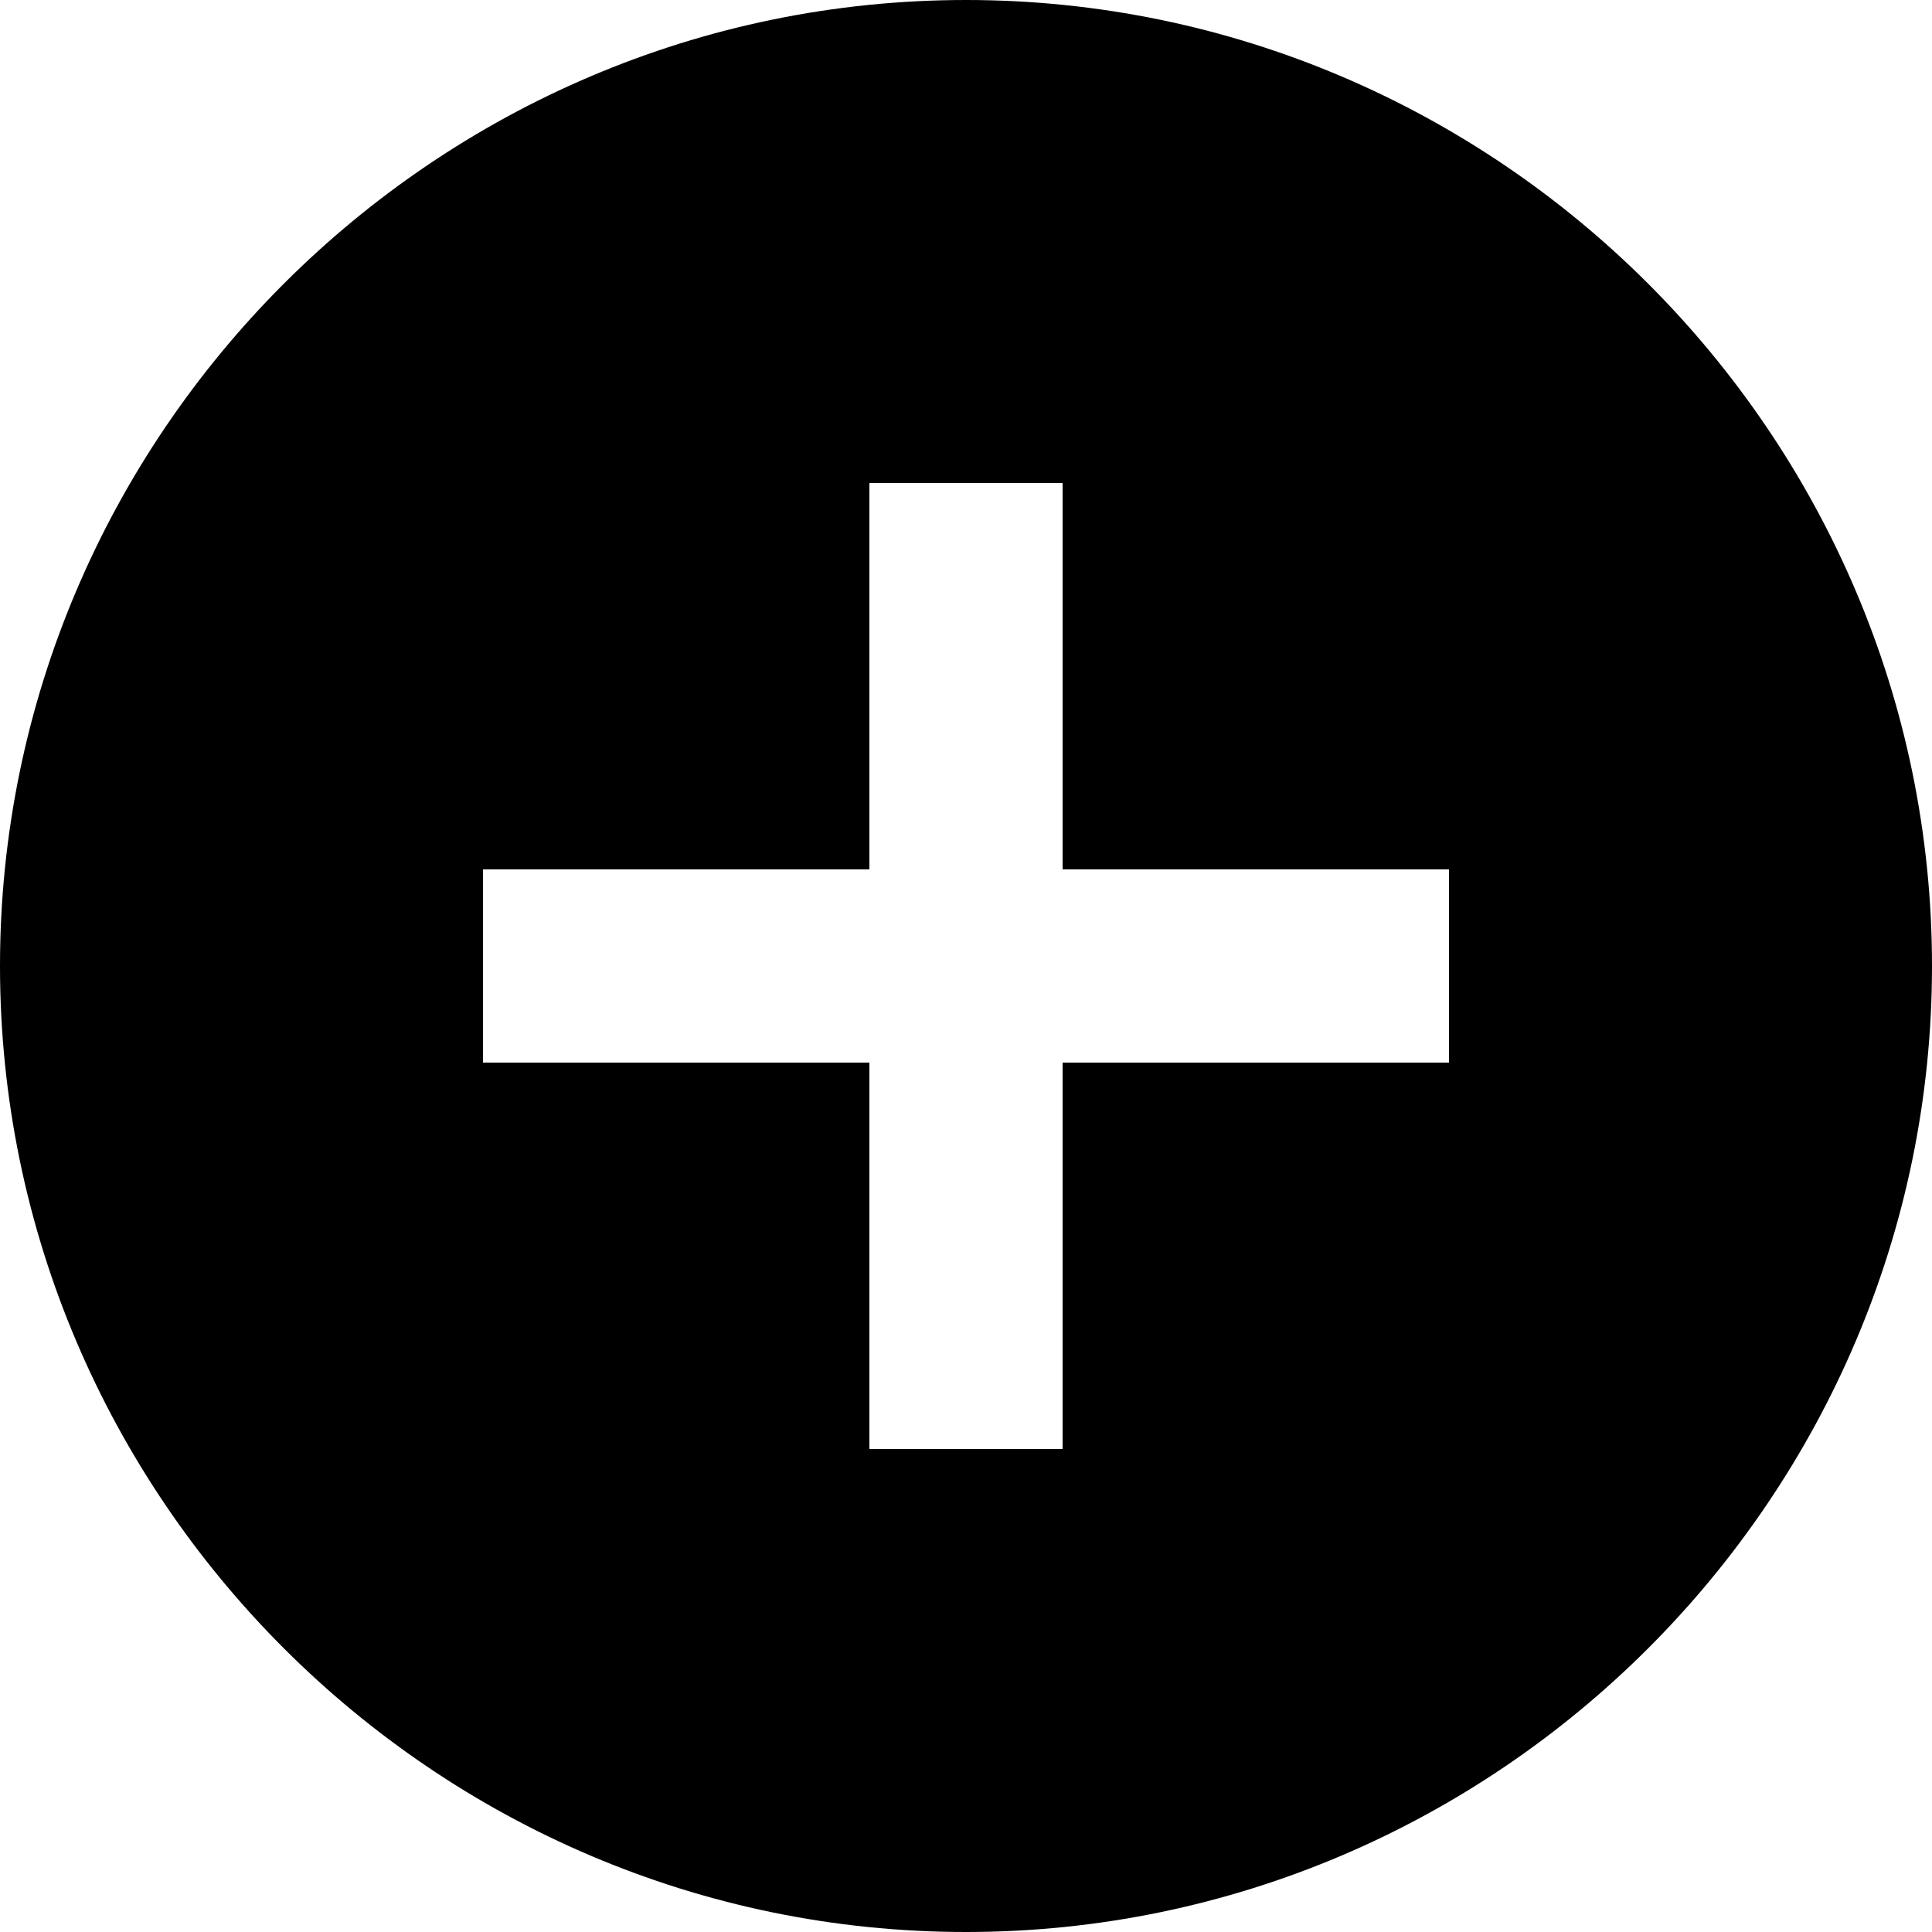
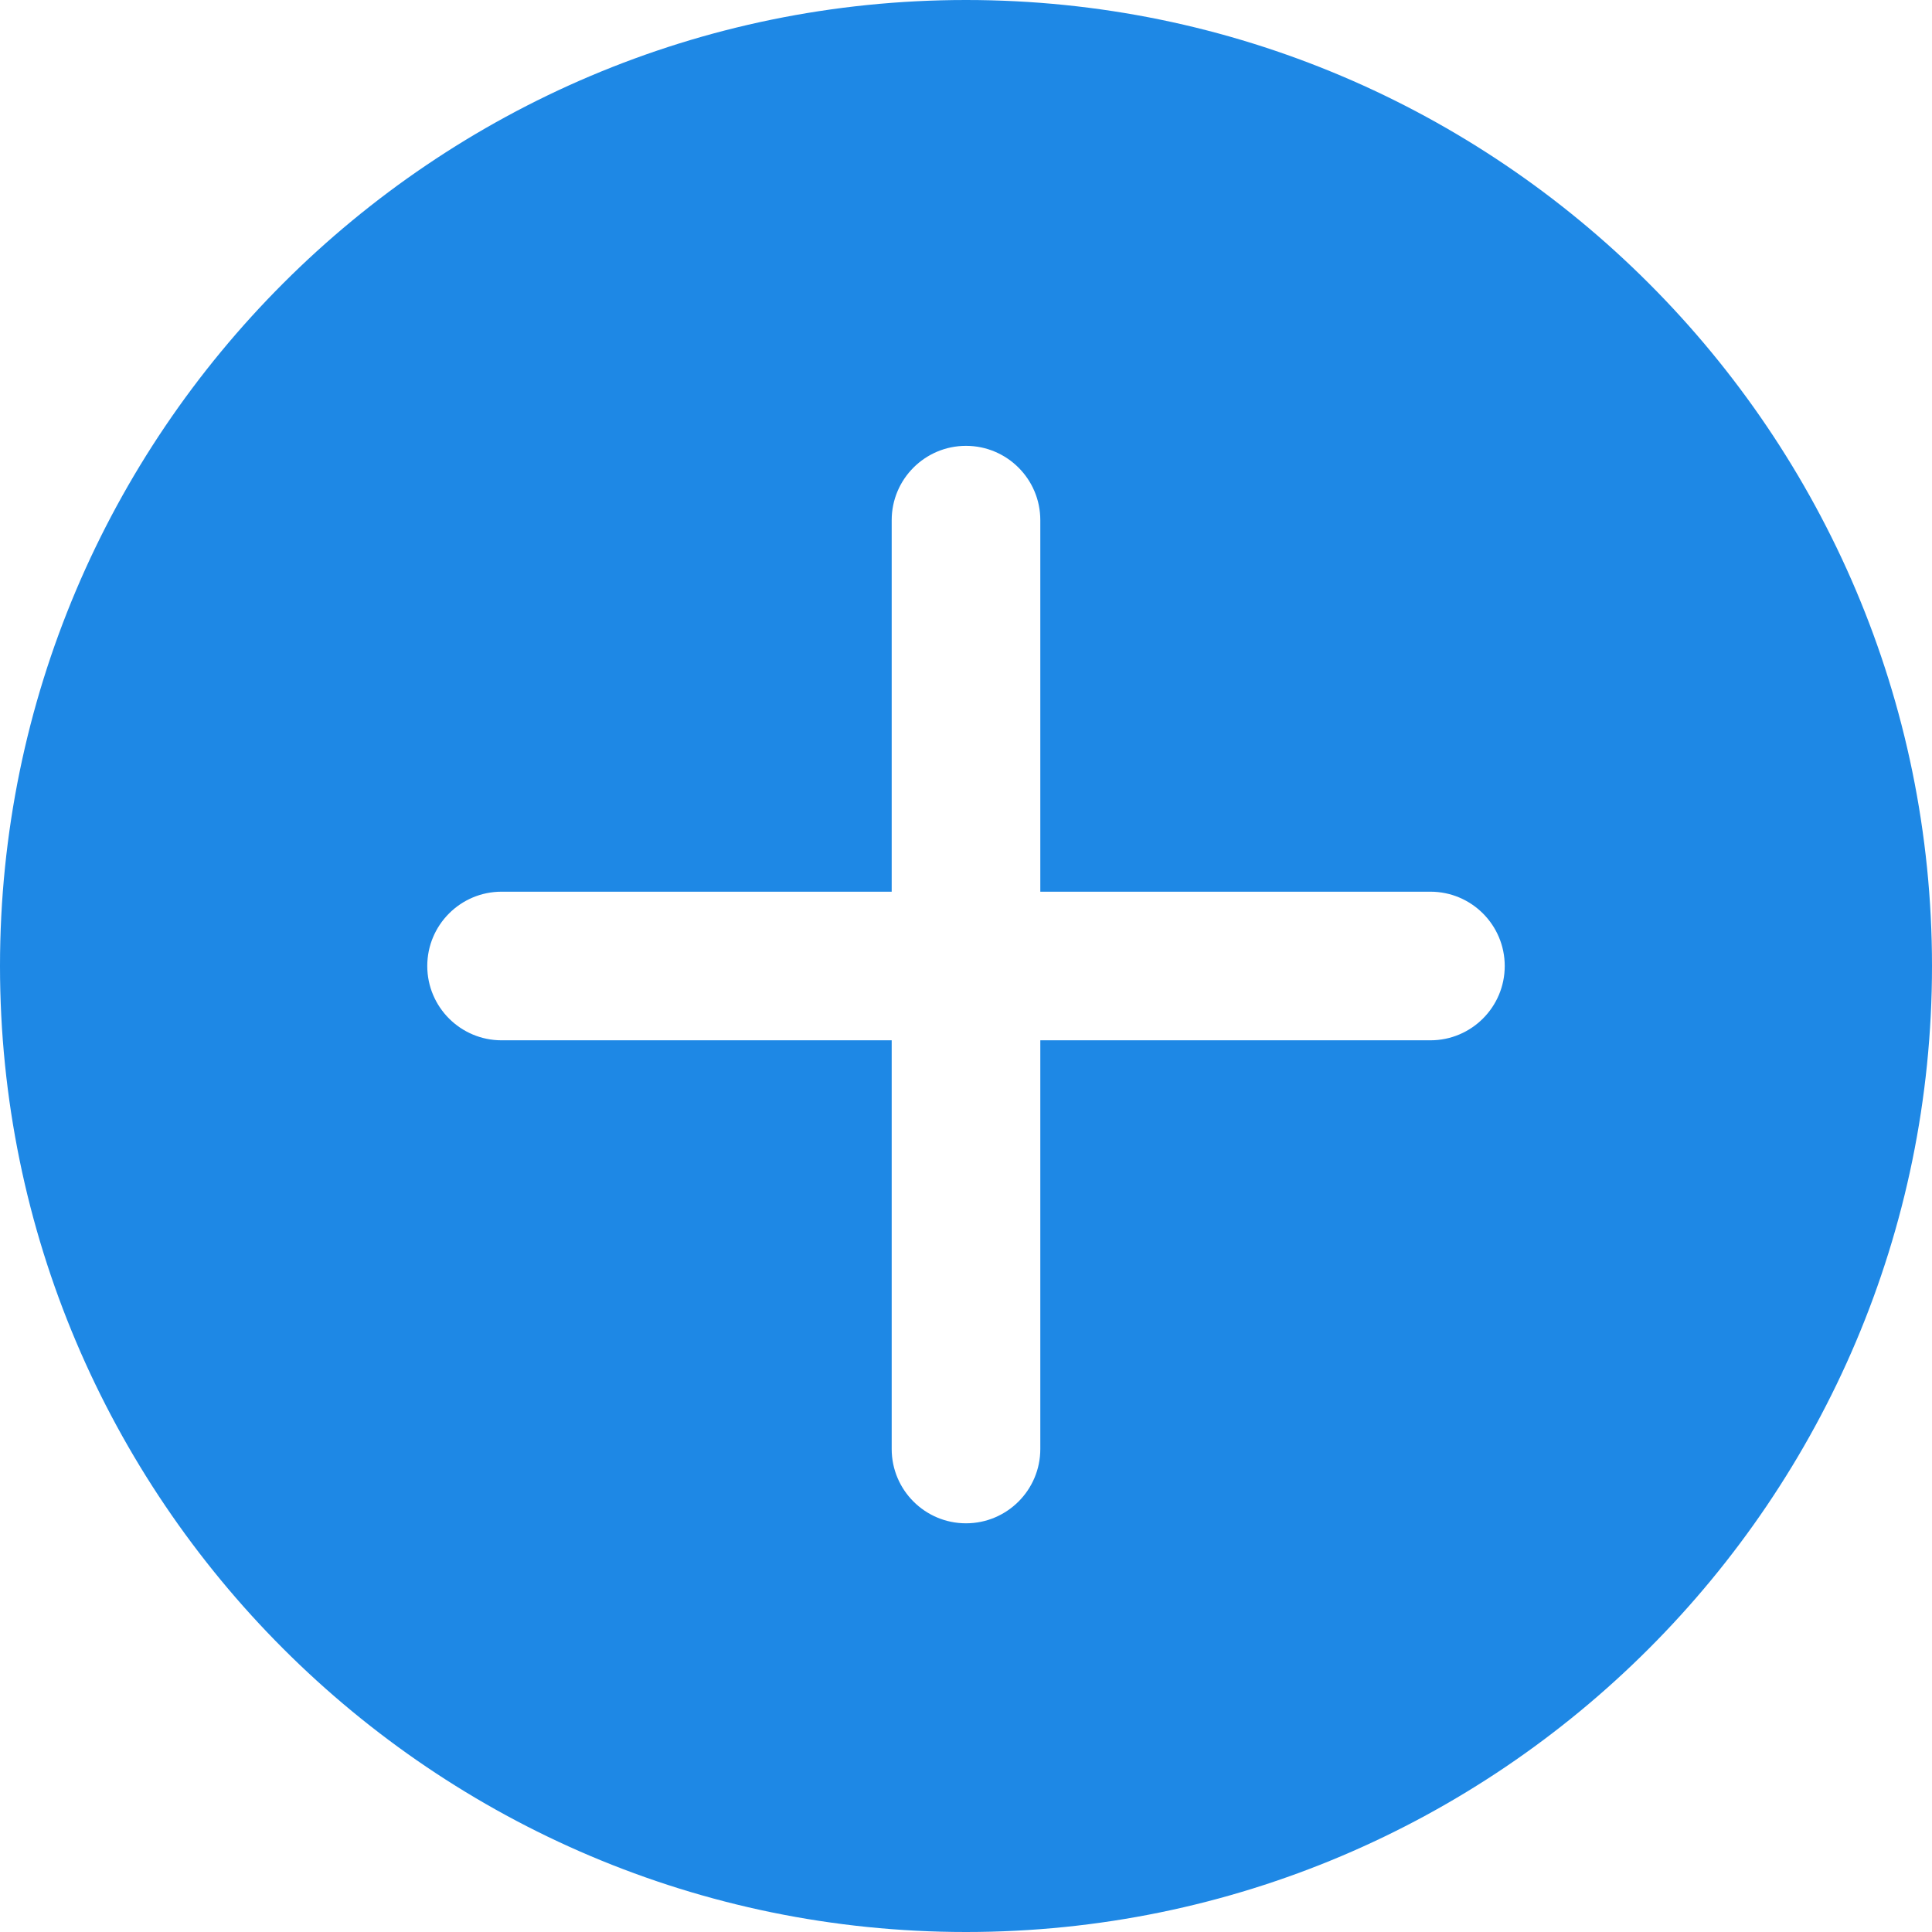
- <svg xmlns="http://www.w3.org/2000/svg" version="1.1" id="Capa_1" x="0px" y="0px" width="510px" height="510px" viewBox="0 0 510 510" style="enable-background:new 0 0 510 510;" xml:space="preserve">
+ <svg xmlns="http://www.w3.org/2000/svg" version="1.1" id="Capa_1" x="0px" y="0px" viewBox="0 0 52 52" style="enable-background:new 0 0 52 52;" xml:space="preserve" width="512px" height="512px" class="">
  <g>
-     <g id="add-circle">
-       <path d="M255,0C114.75,0,0,114.75,0,255s114.75,255,255,255s255-114.75,255-255S395.25,0,255,0z M382.5,280.5h-102v102h-51v-102    h-102v-51h102v-102h51v102h102V280.5z" />
-     </g>
+     <path d="M26,0C11.664,0,0,11.663,0,26s11.664,26,26,26s26-11.663,26-26S40.336,0,26,0z M38.5,28H28v11c0,1.104-0.896,2-2,2  s-2-0.896-2-2V28H13.5c-1.104,0-2-0.896-2-2s0.896-2,2-2H24V14c0-1.104,0.896-2,2-2s2,0.896,2,2v10h10.5c1.104,0,2,0.896,2,2  S39.604,28,38.5,28z" data-original="#000000" class="active-path" data-old_color="#761919" fill="#1E88E5" />
  </g>
-   <g>
- </g>
-   <g>
- </g>
-   <g>
- </g>
-   <g>
- </g>
-   <g>
- </g>
-   <g>
- </g>
-   <g>
- </g>
-   <g>
- </g>
-   <g>
- </g>
-   <g>
- </g>
-   <g>
- </g>
-   <g>
- </g>
-   <g>
- </g>
-   <g>
- </g>
-   <g>
- </g>
</svg>
